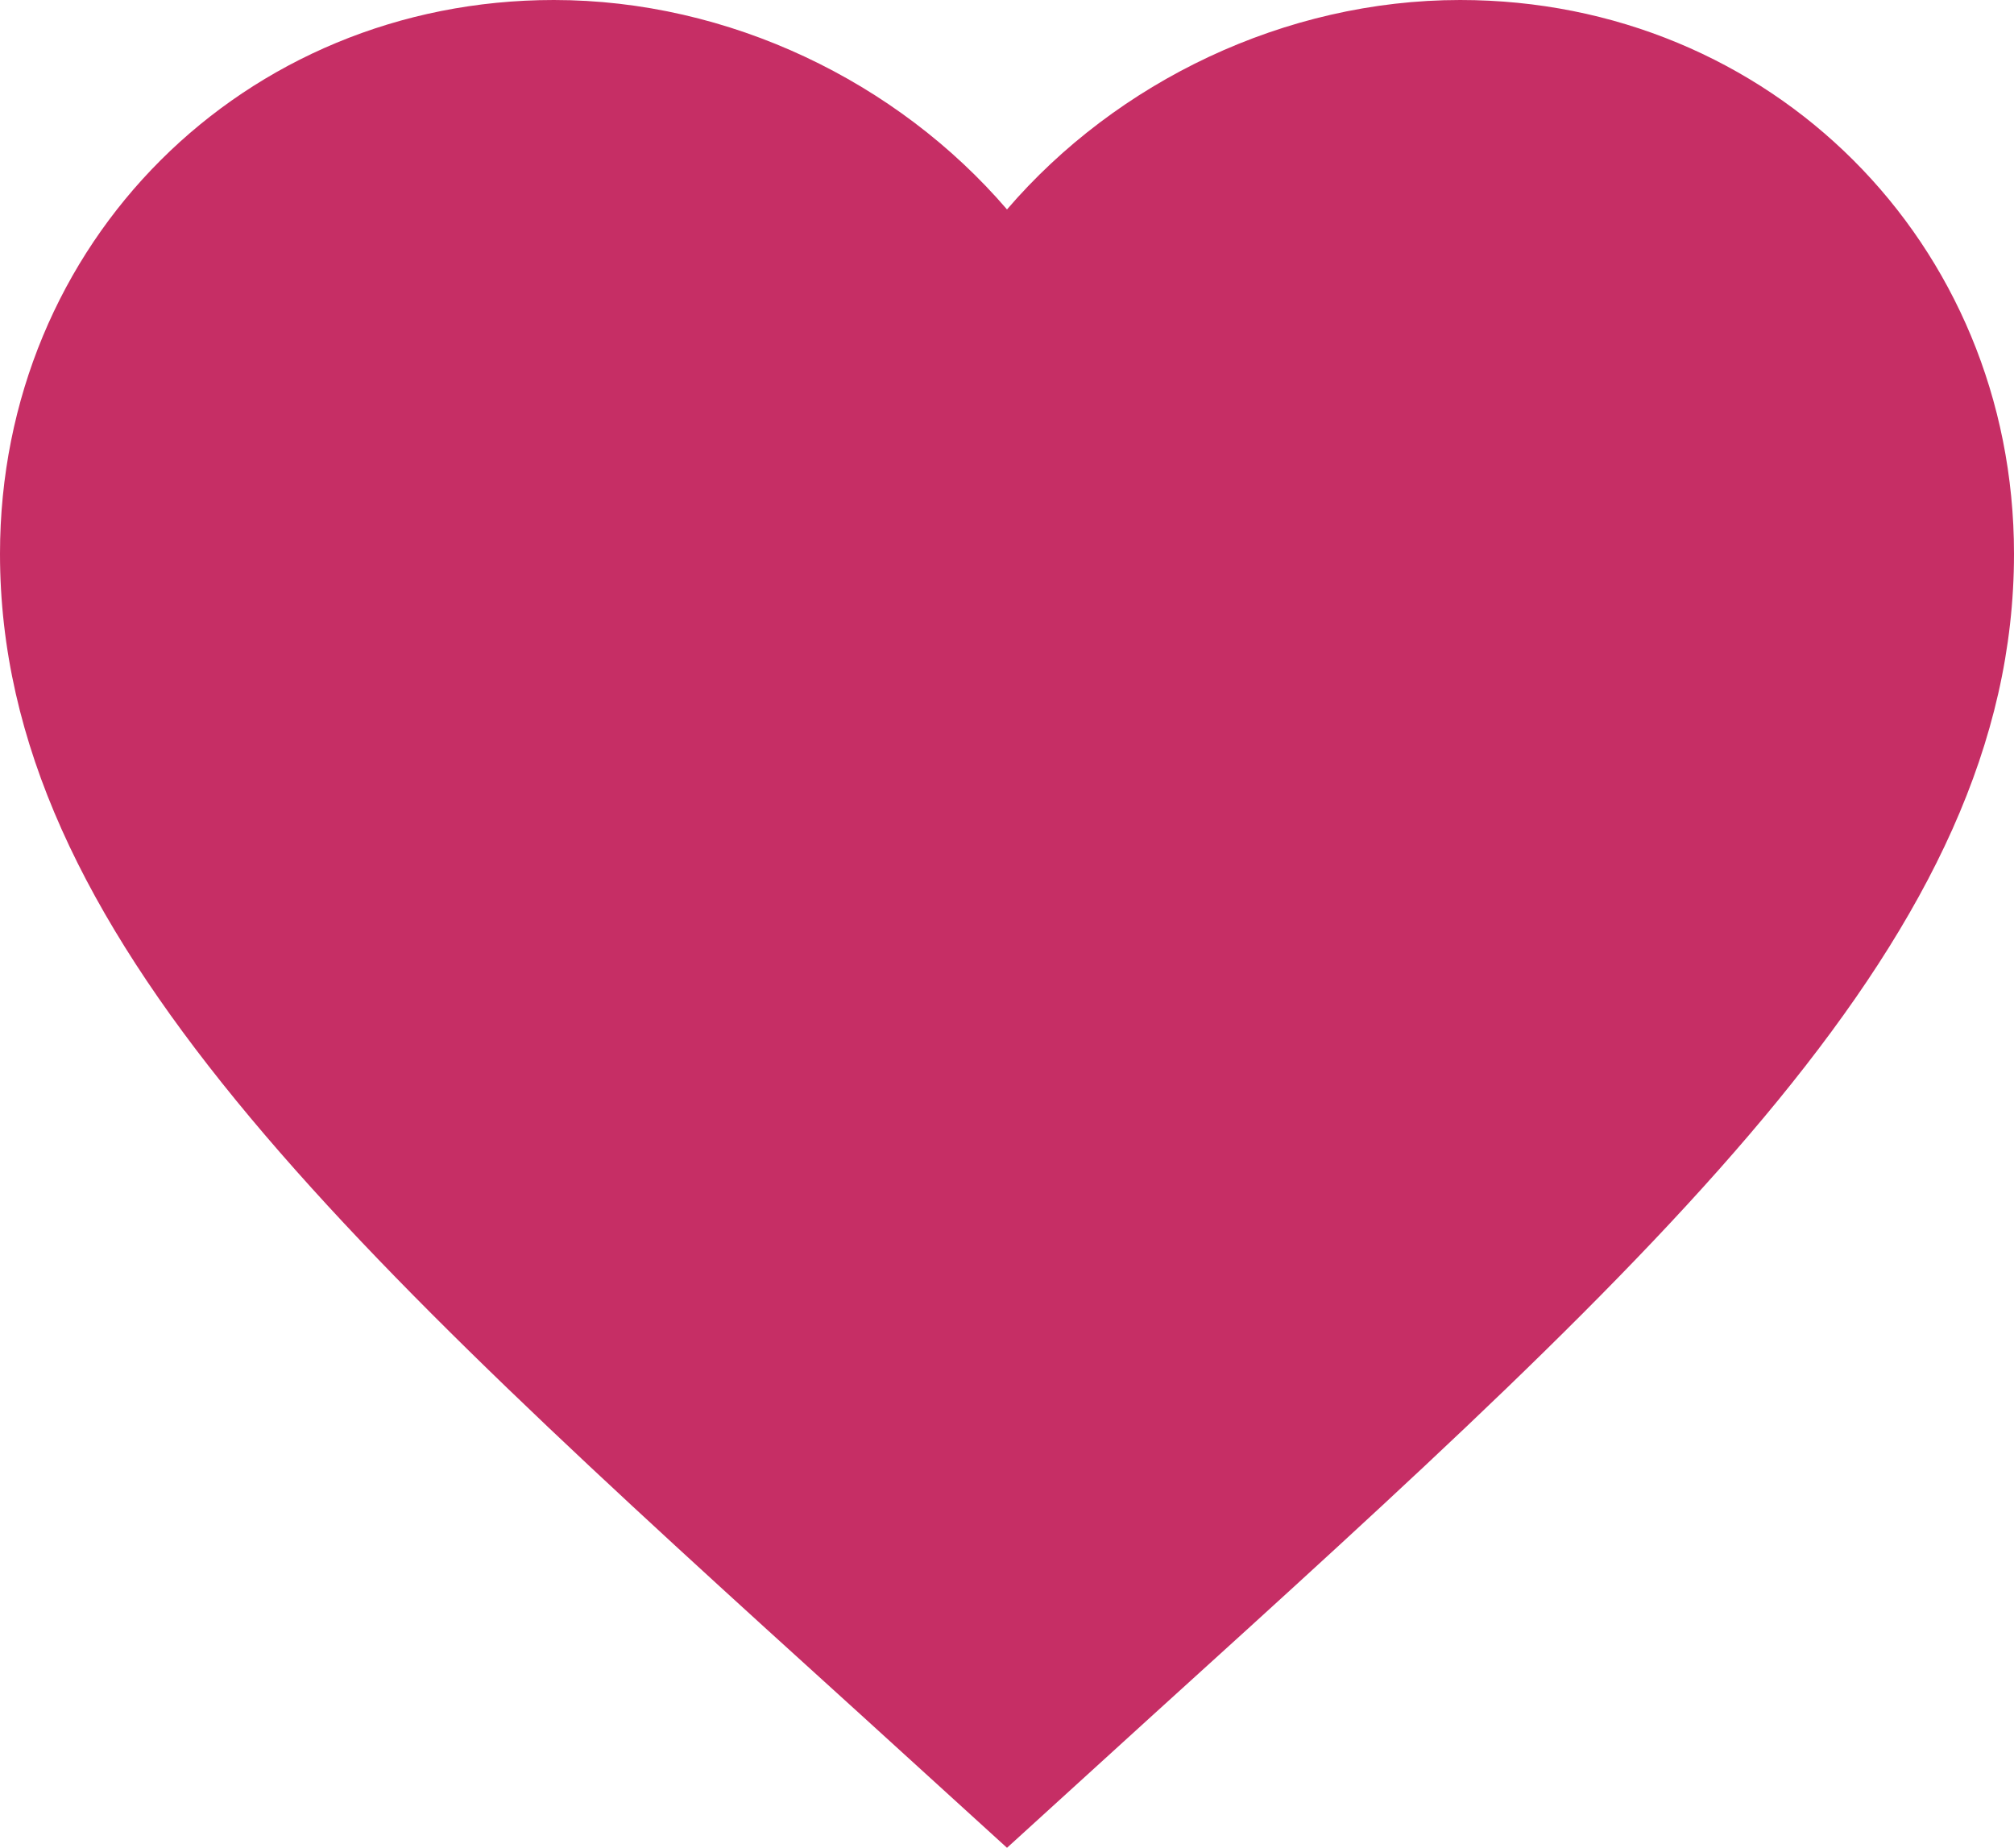
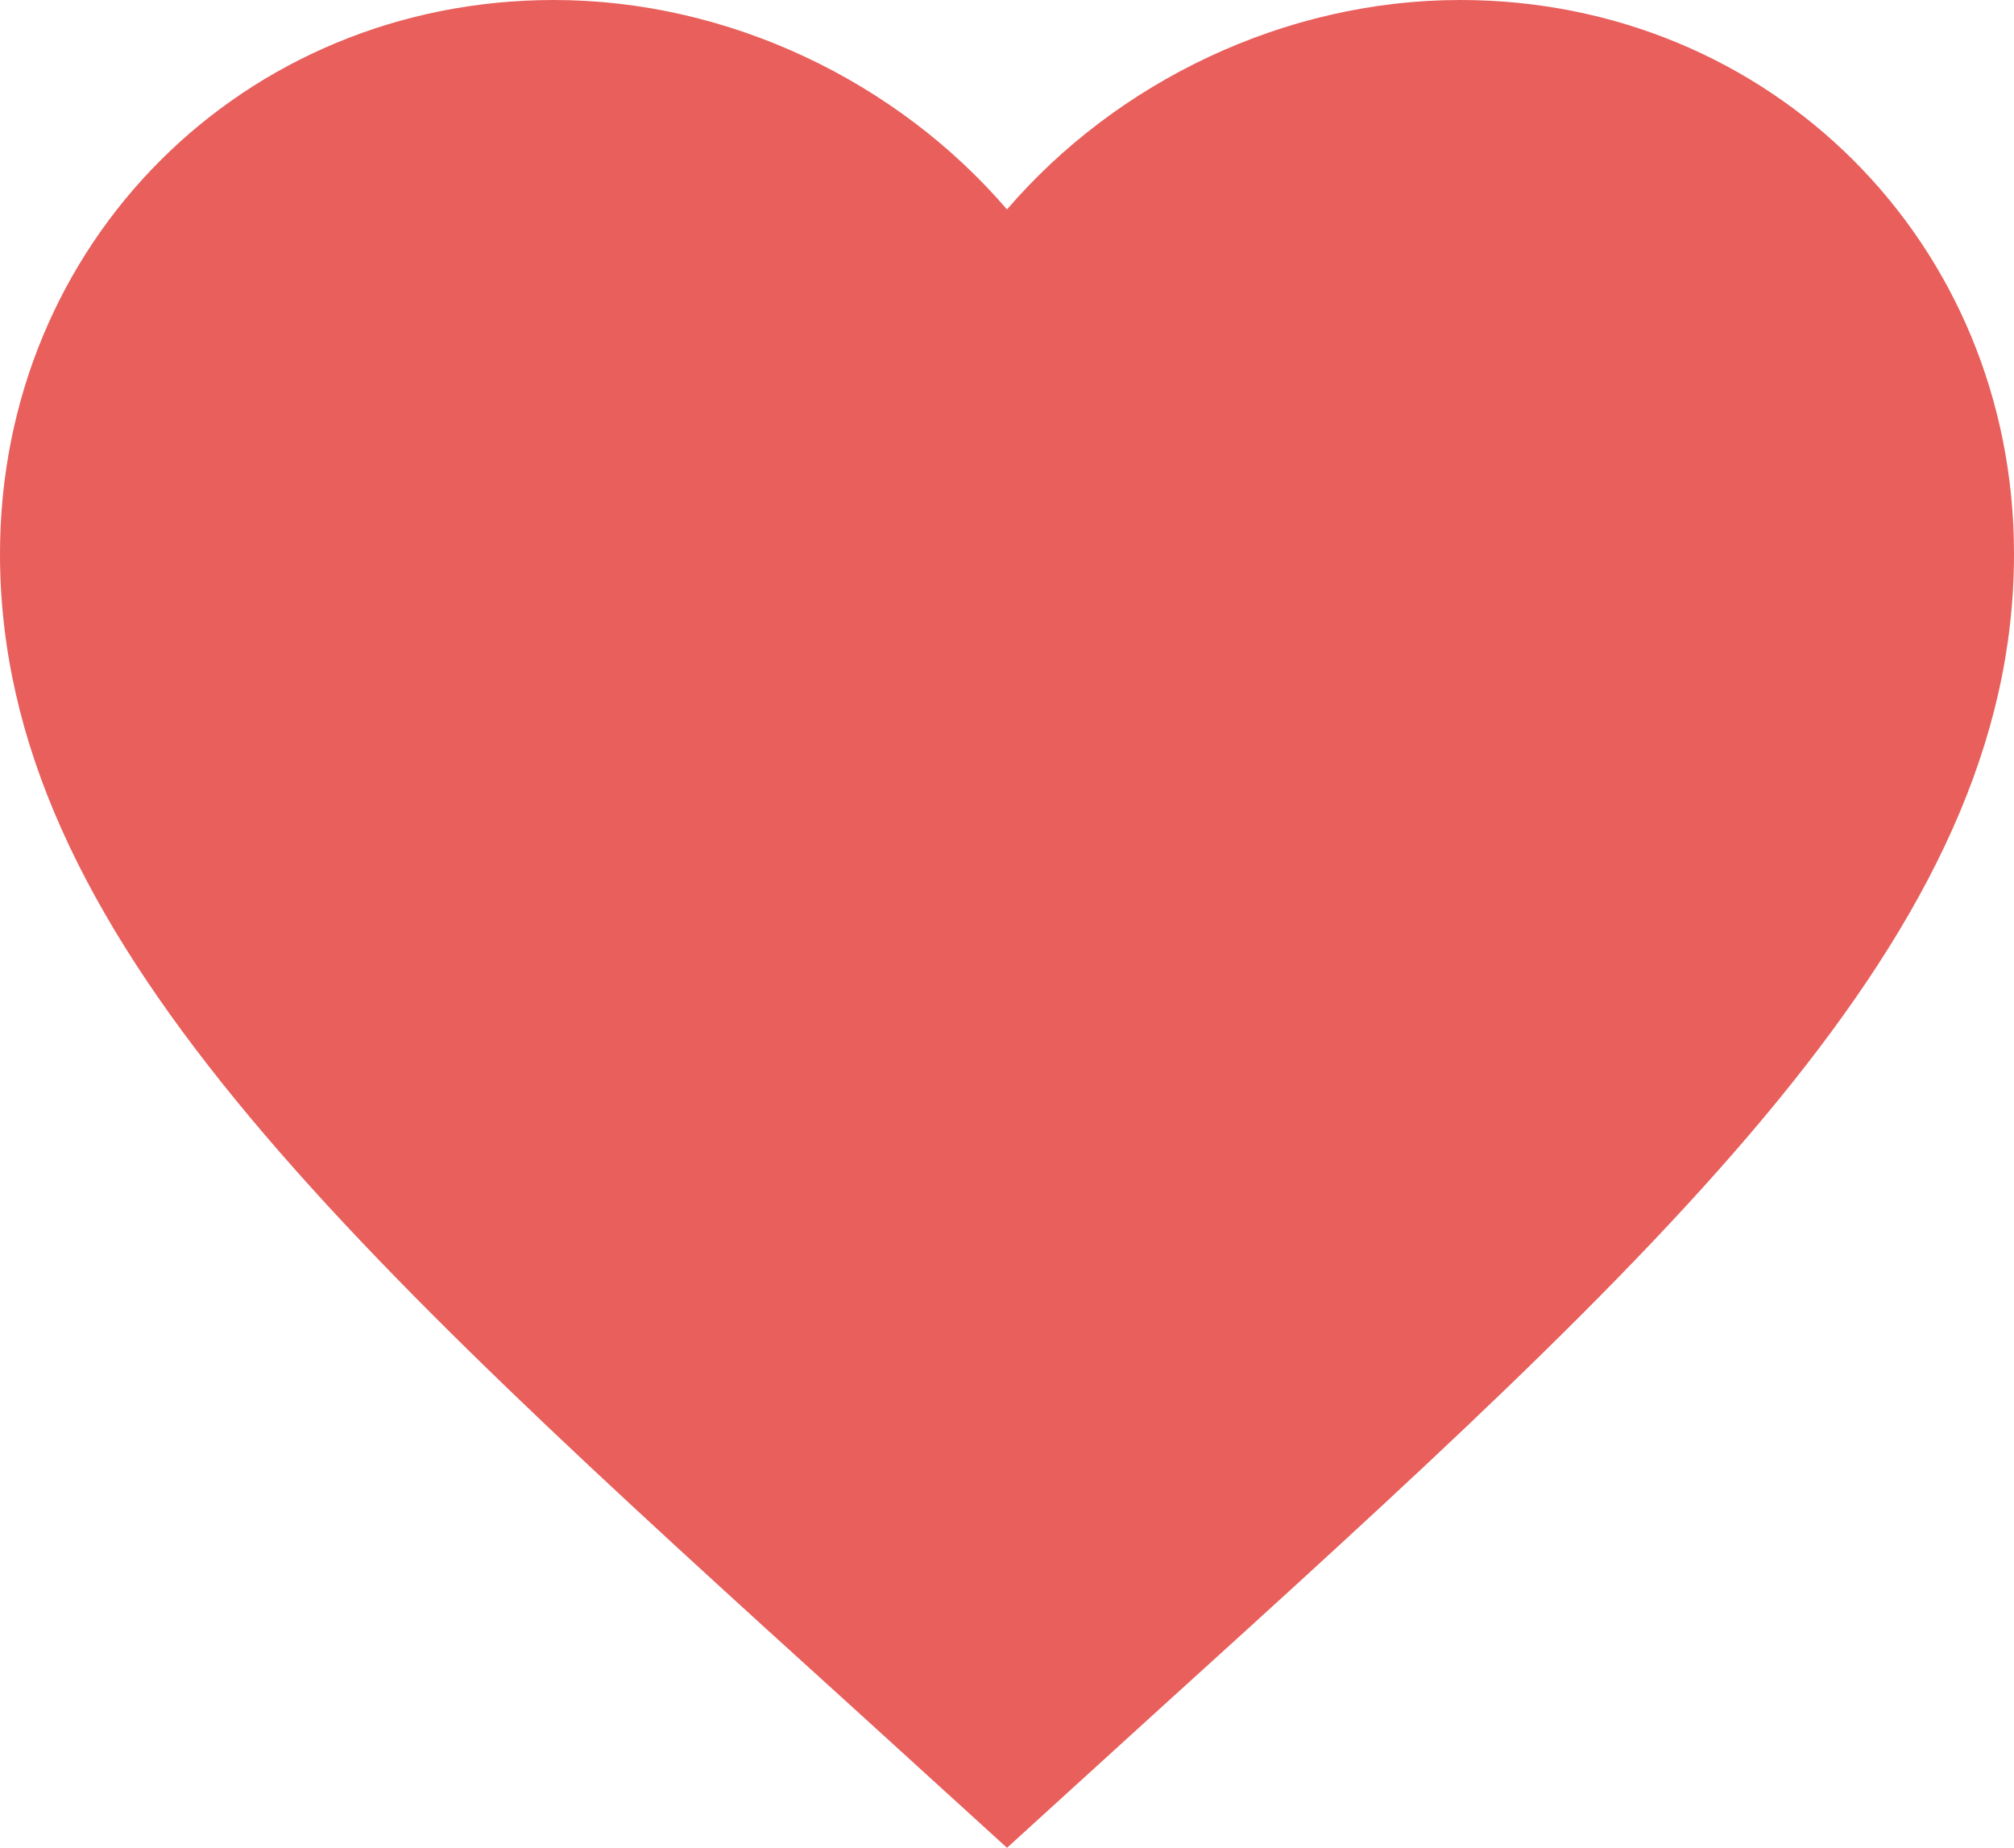
<svg xmlns="http://www.w3.org/2000/svg" viewBox="2 3 20 18.35">
-   <path d="m12 21.35l-1.45-1.32C5.4 15.36 2 12.27 2 8.5C2 5.41 4.42 3 7.5 3c1.74 0 3.41.81 4.5 2.08C13.09 3.81 14.76 3 16.5 3C19.58 3 22 5.41 22 8.5c0 3.77-3.4 6.86-8.55 11.53z" fill="#C62E65" />
+   <path d="m12 21.35l-1.45-1.32C5.4 15.36 2 12.27 2 8.5C2 5.41 4.42 3 7.5 3c1.74 0 3.41.81 4.5 2.08C13.09 3.81 14.76 3 16.5 3C19.58 3 22 5.41 22 8.5c0 3.77-3.4 6.86-8.55 11.53z" fill="#E85F5C" />
</svg>
